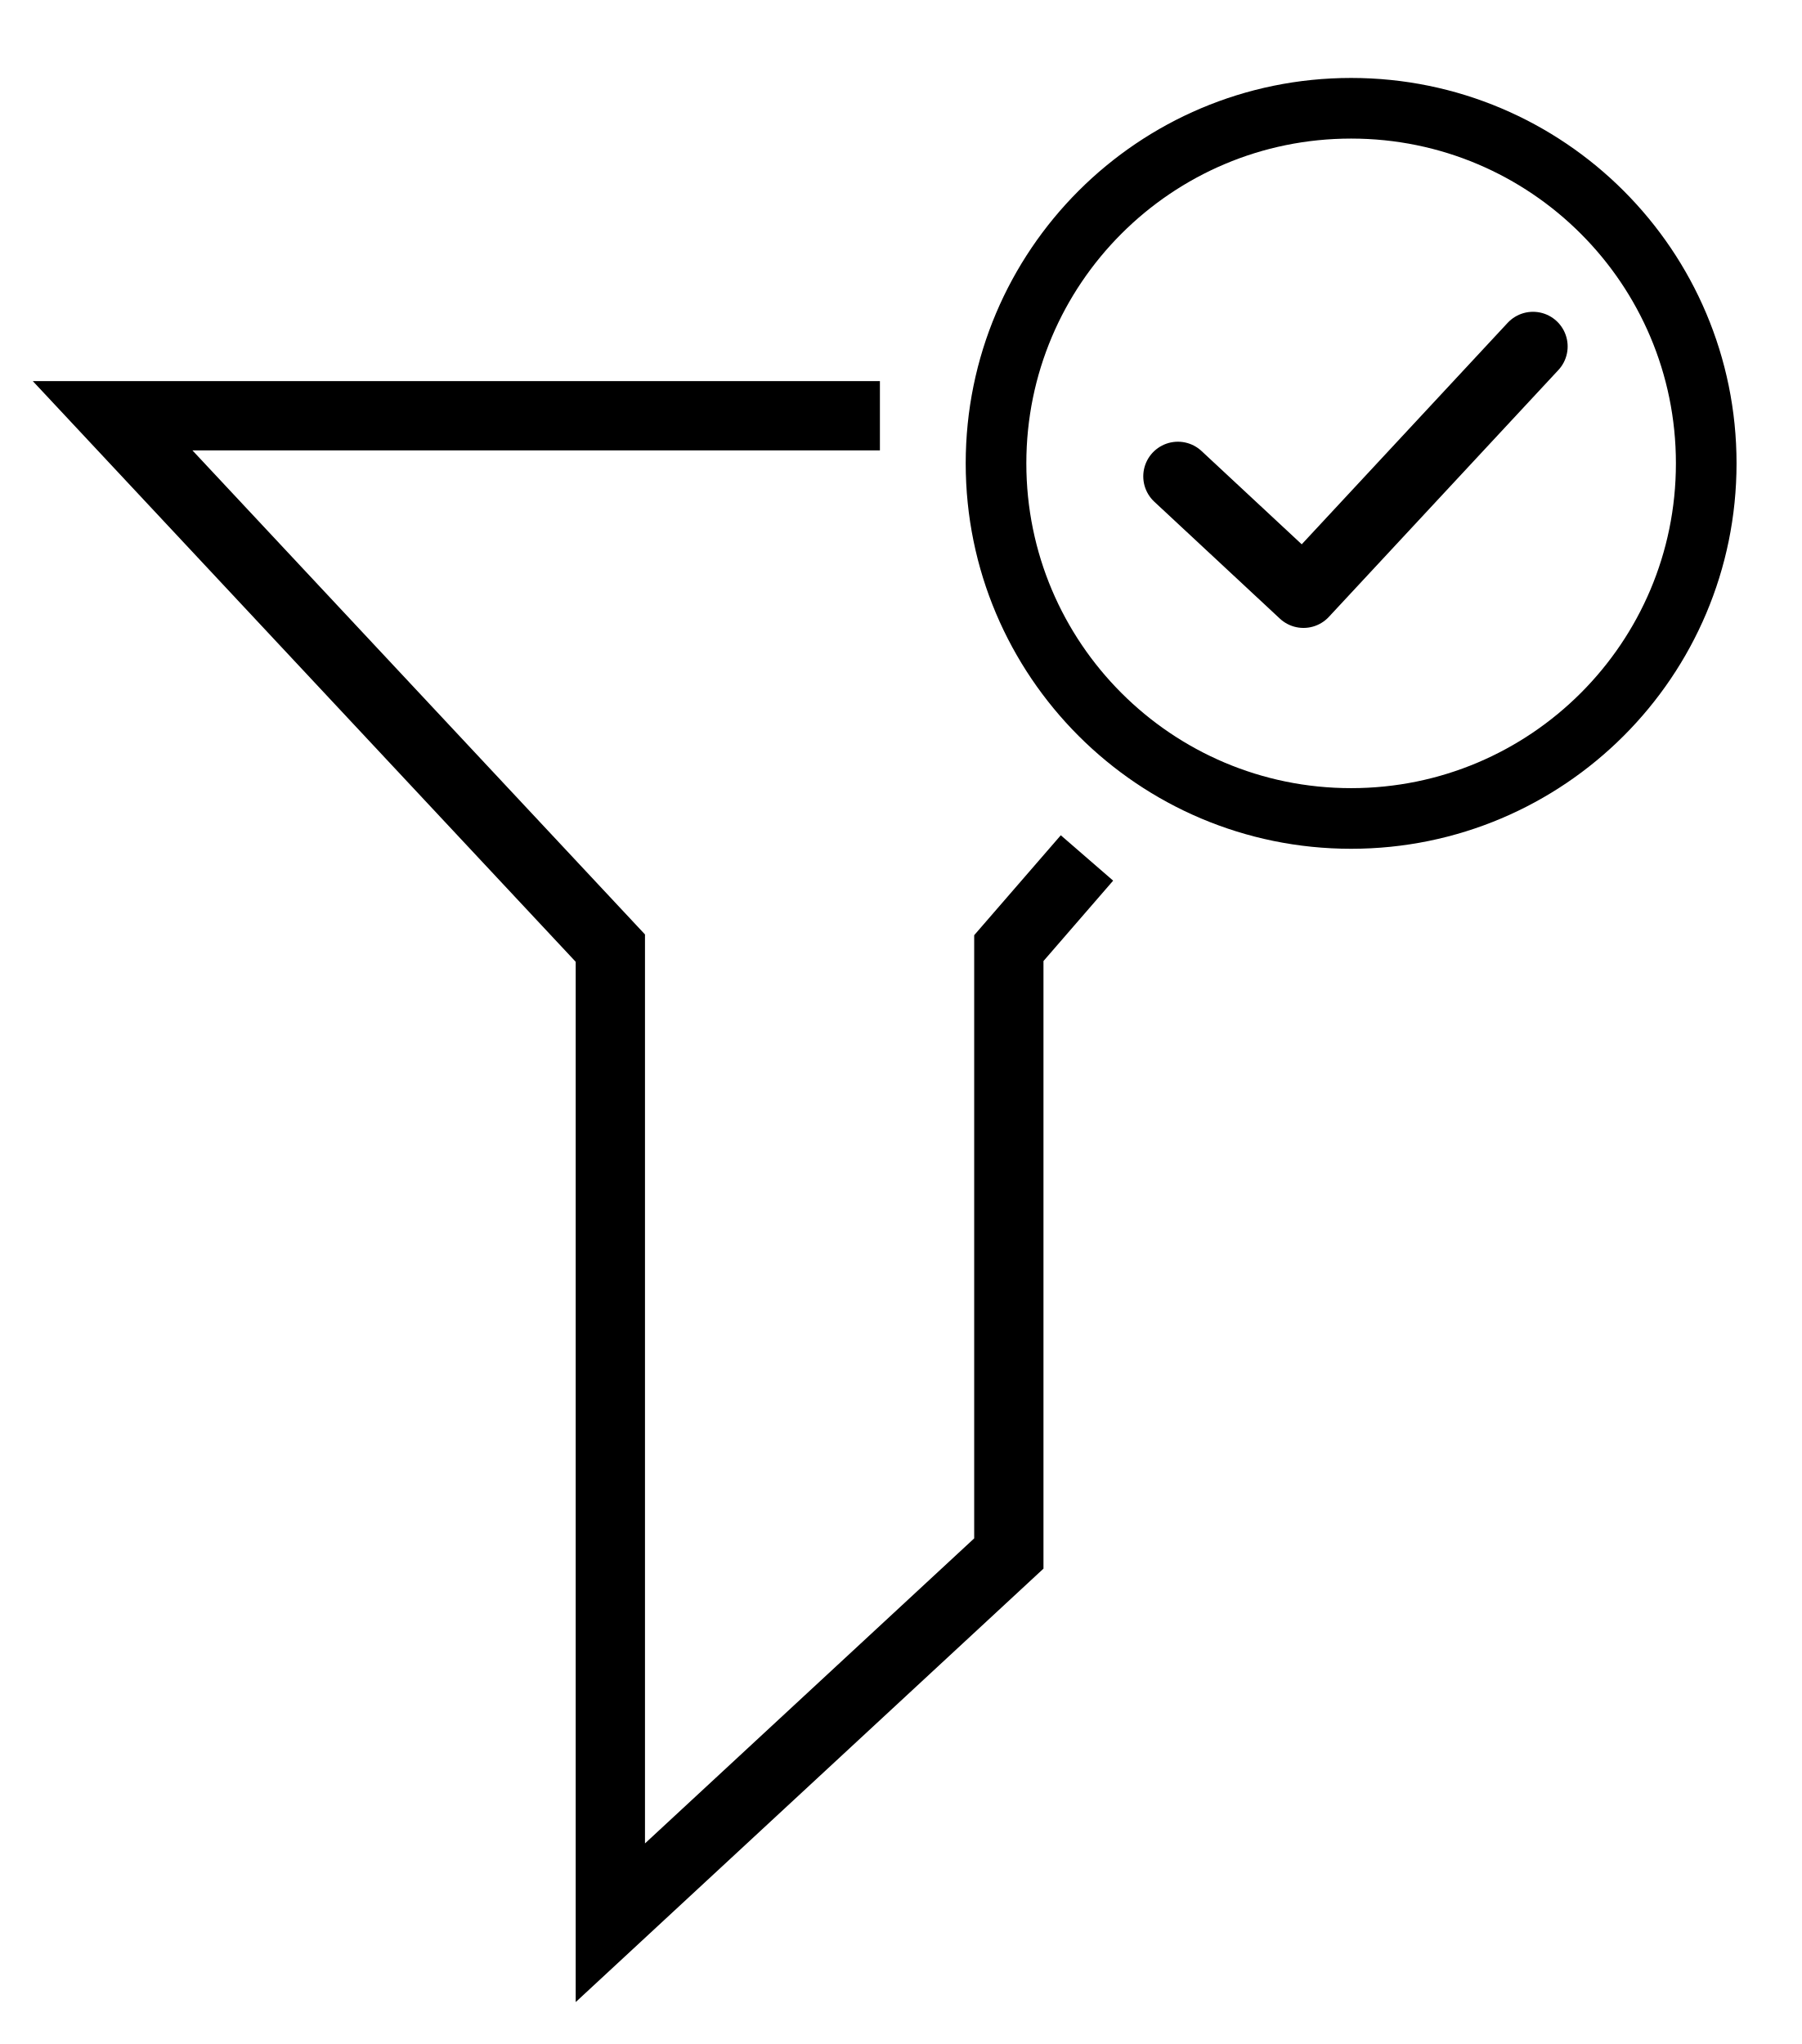
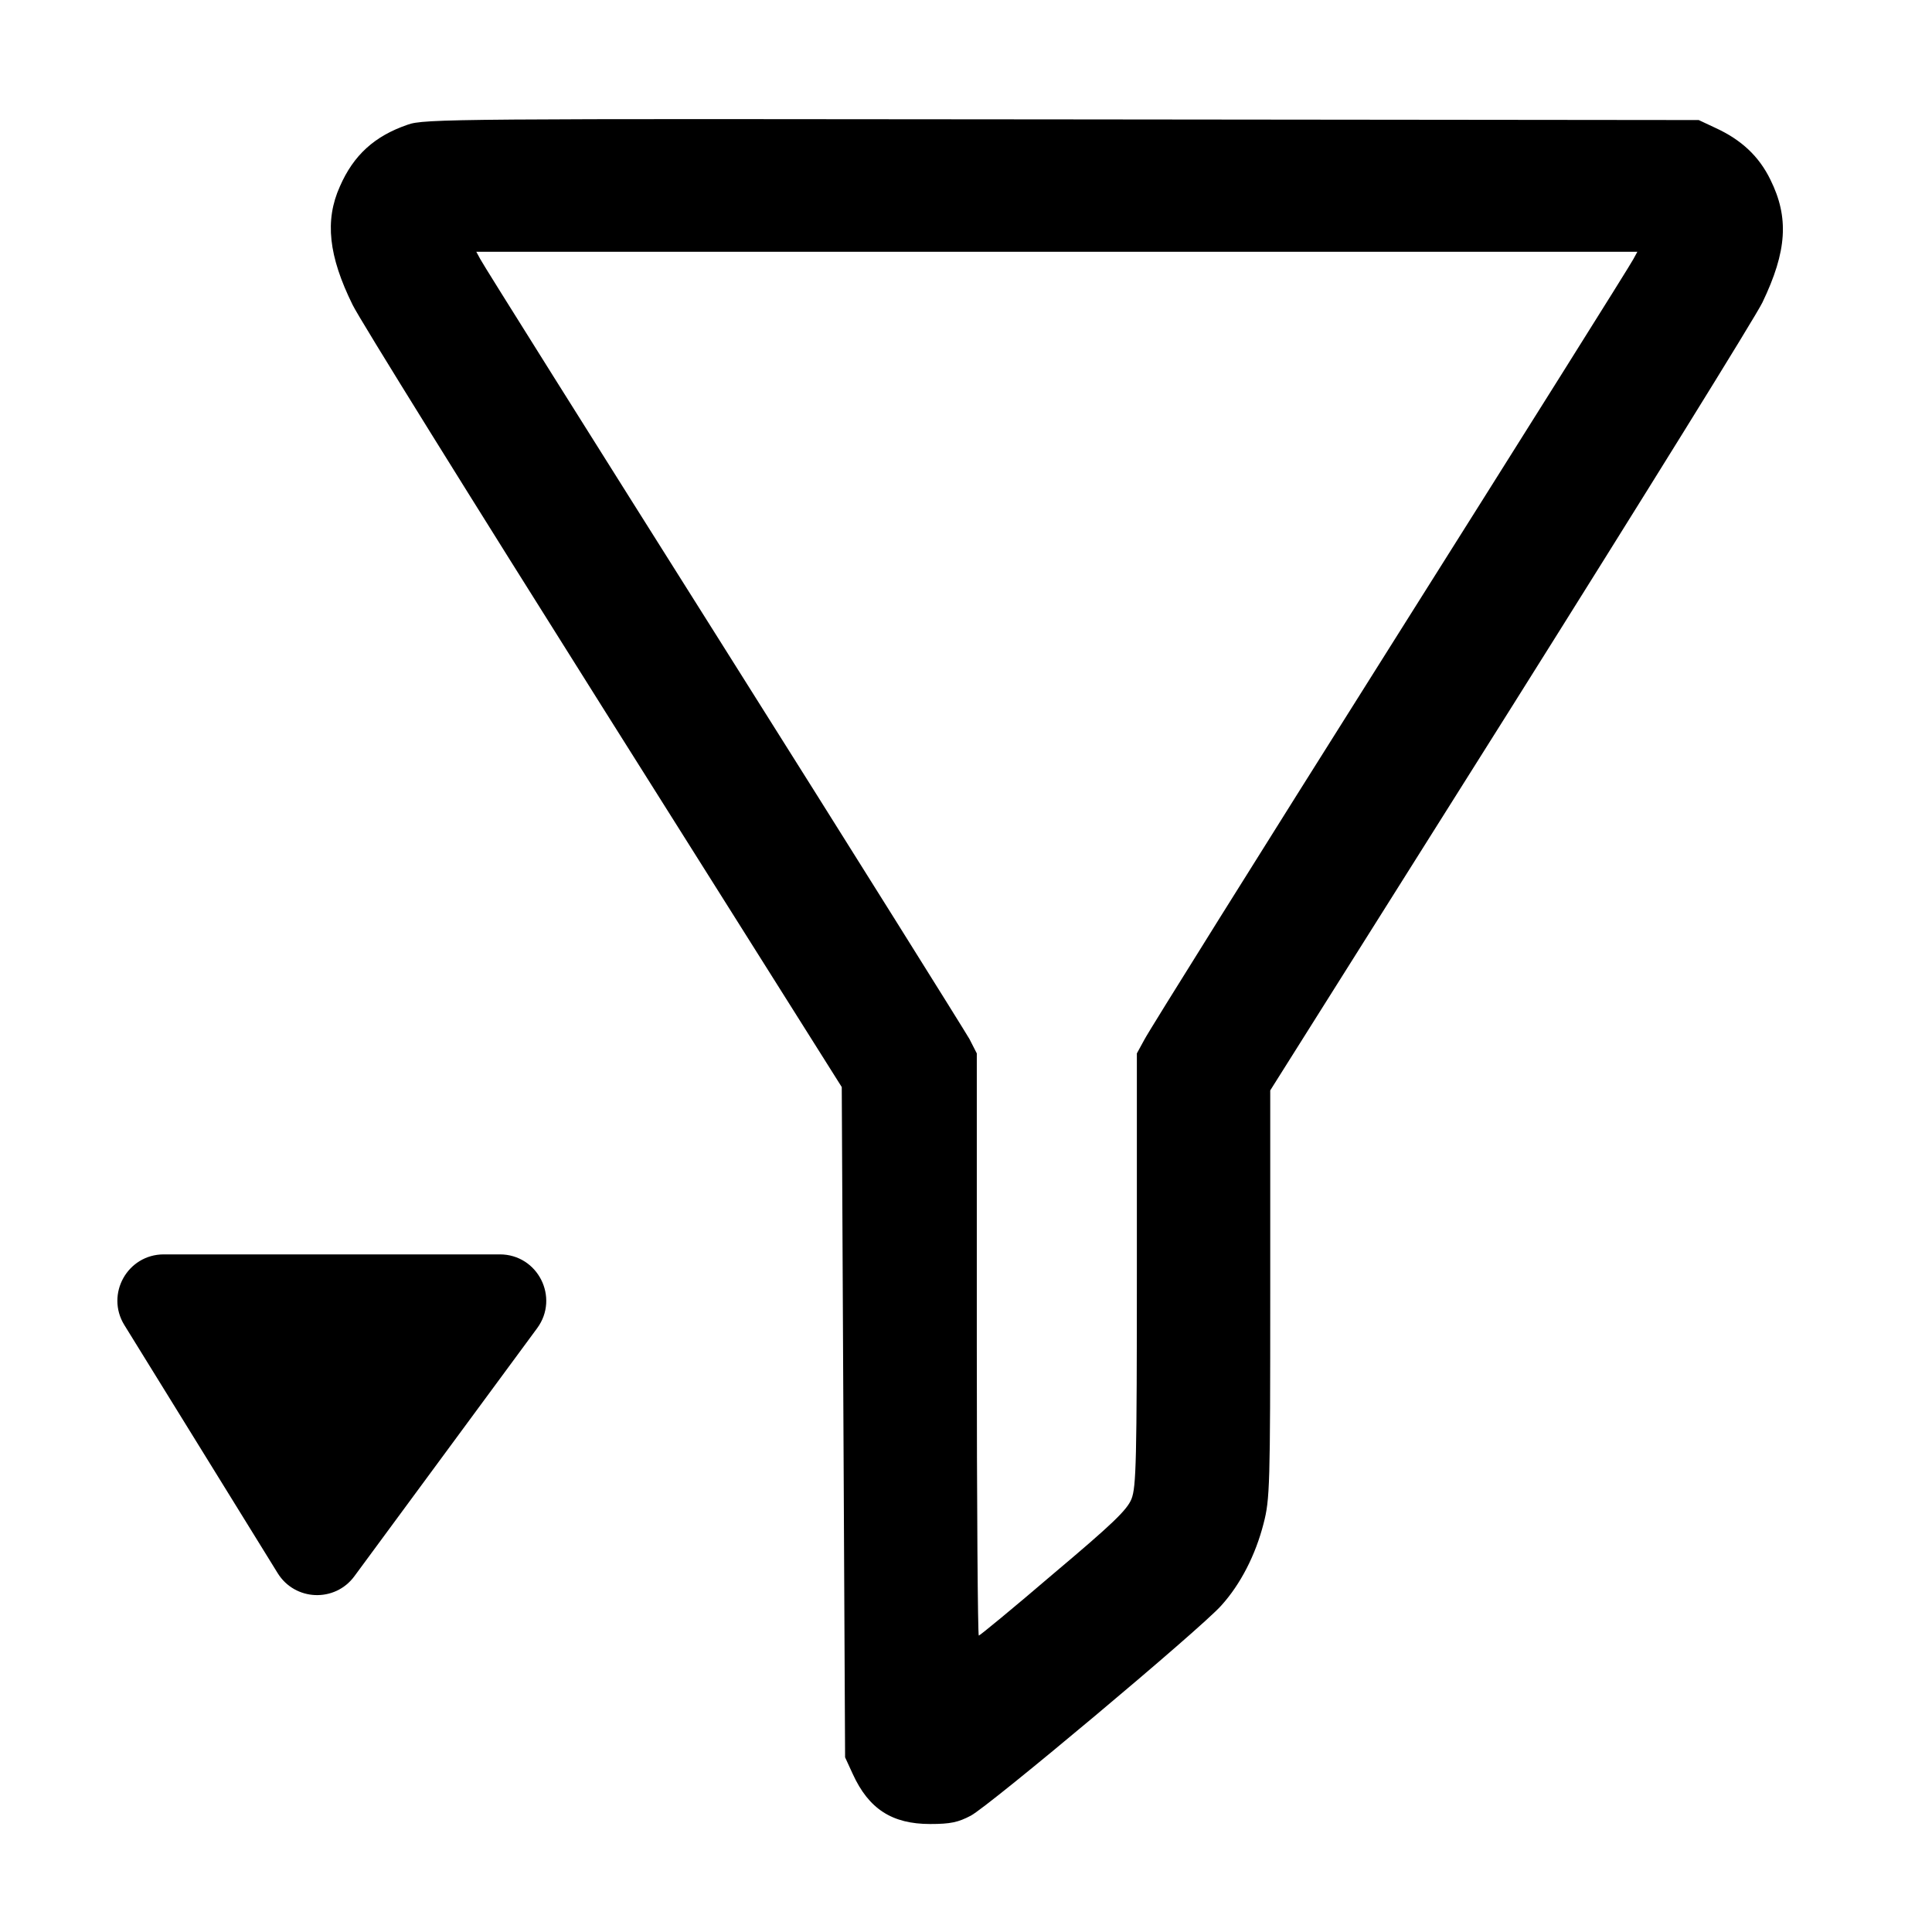
- <svg xmlns="http://www.w3.org/2000/svg" width="208" height="236" viewBox="0 0 208 236" fill="none">
-   <path d="M101.594 48H13L70.47 109.47V222L116.479 179.368V109.47L125.5 99.06" stroke="black" stroke-width="8" />
-   <circle cx="156" cy="53.5" r="41" stroke="black" stroke-width="7" />
-   <path d="M136 55L150.5 68.5L177 40" stroke="black" stroke-width="8" stroke-linecap="round" stroke-linejoin="round" />
+ <svg xmlns="http://www.w3.org/2000/svg" width="146" height="146" viewBox="0 0 146 146" fill="none">
+   <path d="M30.802 9.425C28.307 10.282 26.72 11.718 25.686 14.087C24.527 16.657 24.83 19.354 26.644 23.033C27.148 24.091 35.69 37.824 45.593 53.548L63.611 82.149L63.737 107.474L63.863 132.799L64.442 134.059C65.652 136.705 67.416 137.839 70.288 137.839C71.826 137.839 72.405 137.713 73.363 137.209C74.749 136.478 90.725 123.097 92.287 121.333C93.749 119.721 94.882 117.503 95.487 115.134C95.966 113.295 95.991 112.287 95.991 97.798V82.401L114.16 53.548C124.138 37.673 132.706 23.864 133.185 22.856C135.05 18.976 135.201 16.43 133.79 13.583C132.933 11.819 131.597 10.559 129.607 9.652L128.372 9.072L80.242 9.022C34.456 8.972 32.036 8.972 30.802 9.425ZM123.433 19.58C123.282 19.908 115.016 33.062 105.088 48.811C95.16 64.56 86.794 77.941 86.491 78.546L85.912 79.604V95.933C85.912 110.422 85.861 112.363 85.508 113.27C85.181 114.101 84.047 115.185 79.587 118.94C76.588 121.51 74.043 123.601 73.967 123.601C73.892 123.601 73.816 113.698 73.816 101.603V79.604L73.262 78.52C72.934 77.941 64.568 64.56 54.64 48.811C44.712 33.062 36.446 19.908 36.295 19.58L35.993 19.026H79.864H123.735L123.433 19.58Z" fill="black" />
+   <path d="M37.776 95.293H12.374C10.025 95.293 8.587 97.872 9.823 99.871L21.409 118.619C22.526 120.426 25.116 120.532 26.376 118.821L40.191 100.073C41.65 98.092 40.236 95.293 37.776 95.293Z" fill="black" stroke="black" />
</svg>
